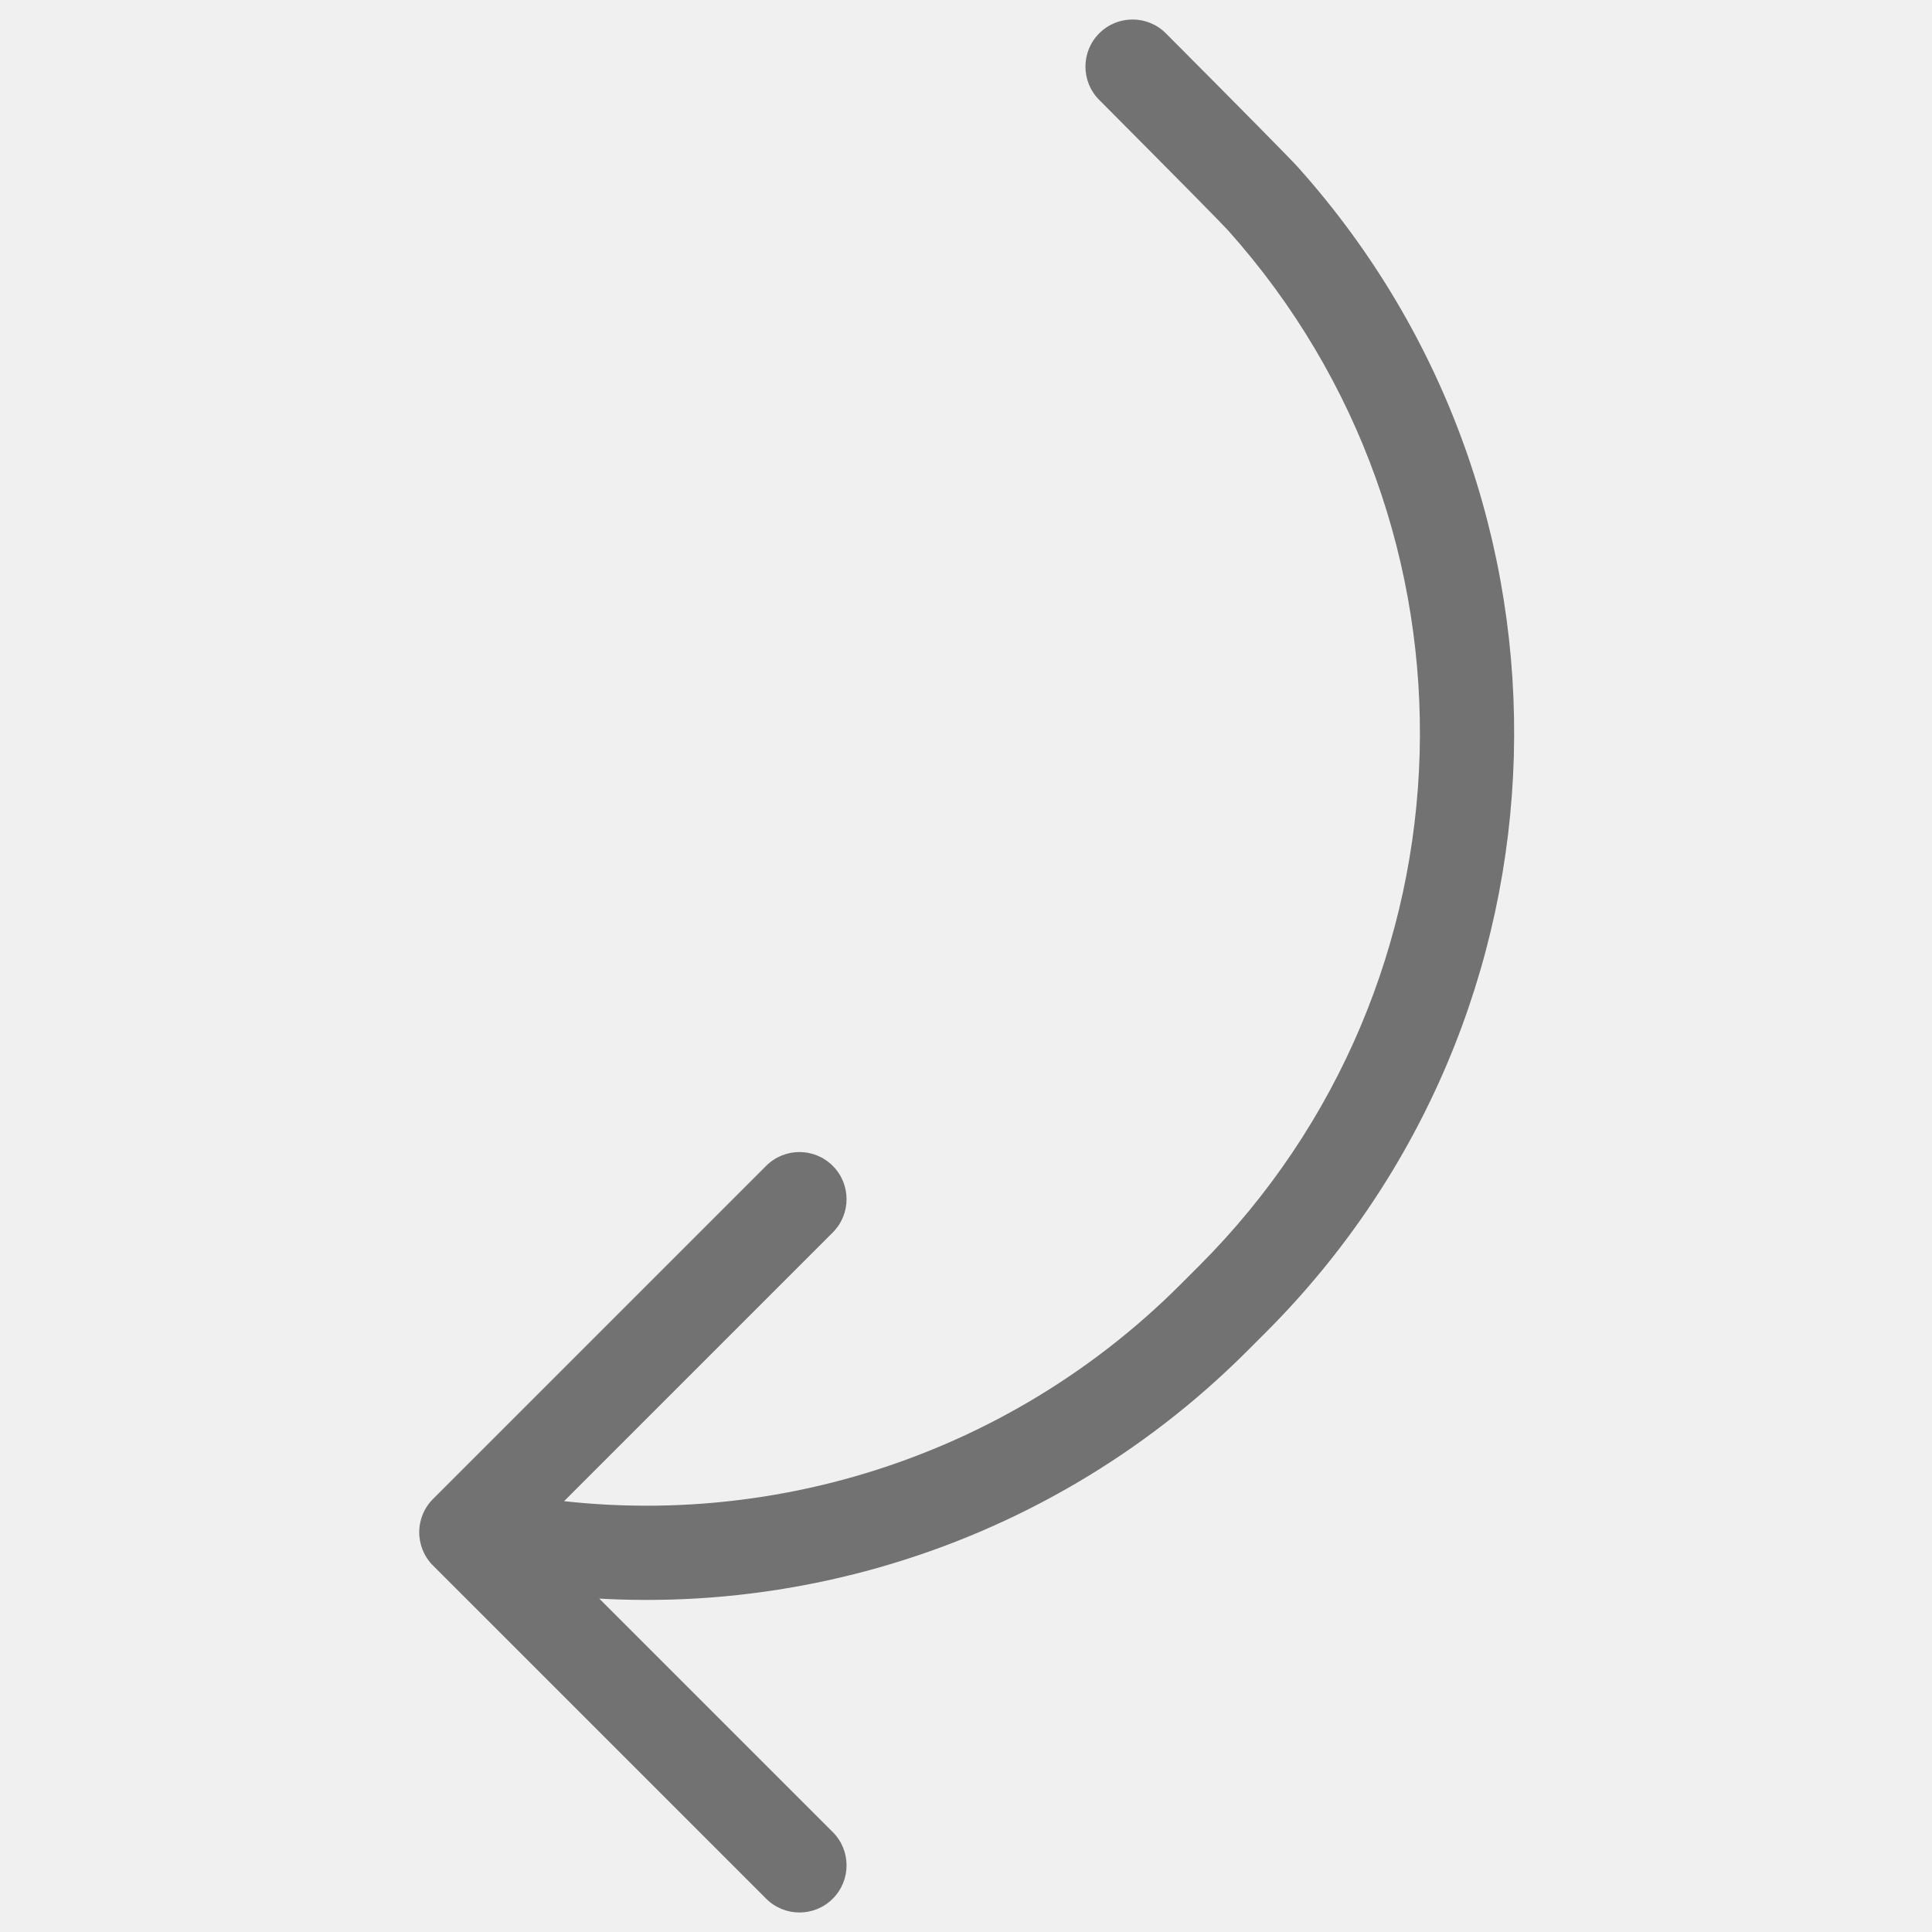
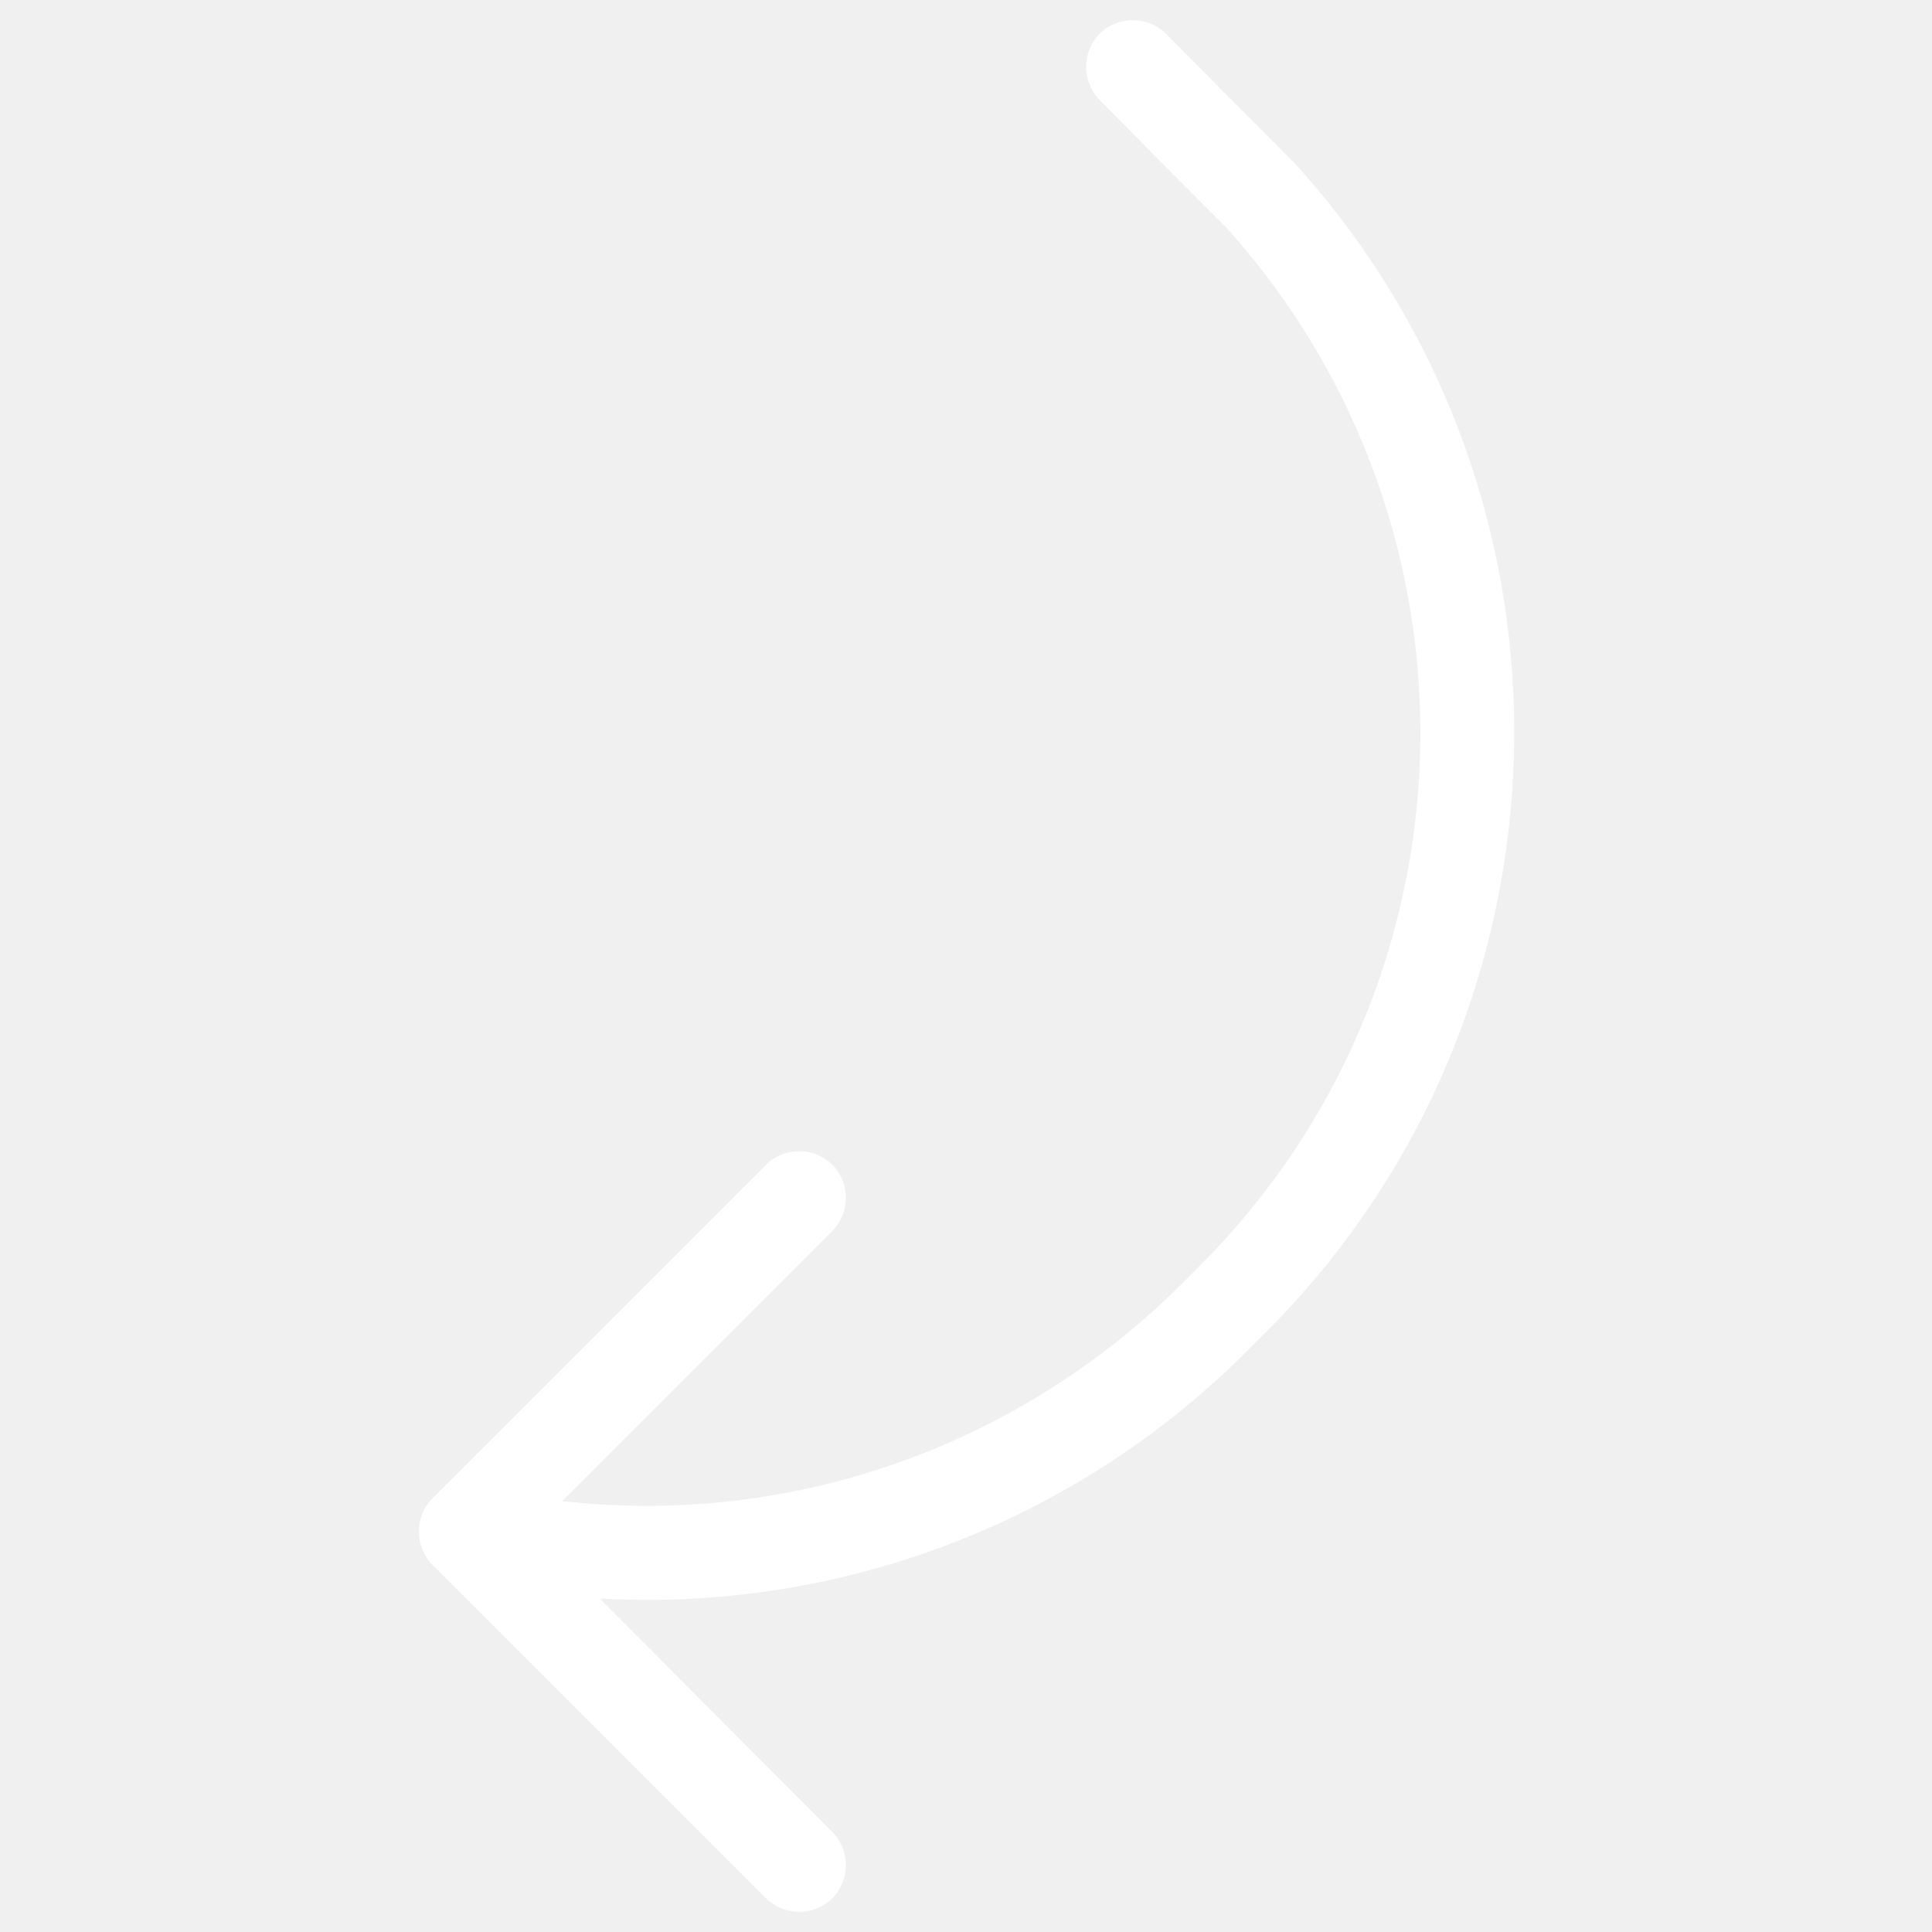
- <svg xmlns="http://www.w3.org/2000/svg" width="160.399" height="160.399" viewBox="0 0 160.399 160.399">
-   <path id="redo" d="M128.152,9.911a3.911,3.911,0,1,1,7.822,0v39.11a3.911,3.911,0,0,1-3.911,3.911H92.953a3.911,3.911,0,1,1,0-7.822h35.2ZM10.822,95.962A3.911,3.911,0,0,1,3,95.944c.023-9.666.056-14.714.107-15.642A70.4,70.4,0,0,1,73.4,13.822h2.214A70.481,70.481,0,0,1,135.38,46.948a3.911,3.911,0,0,1-6.633,4.146,62.658,62.658,0,0,0-53.135-29.45H73.4A62.579,62.579,0,0,0,10.918,80.731C10.879,81.438,10.844,86.68,10.822,95.962Z" transform="translate(166.763 68.493) rotate(135)" fill="#727272" />
+ <svg xmlns="http://www.w3.org/2000/svg" version="1.1" id="圖層_1" x="0px" y="0px" viewBox="-217 340.5 160.4 160.4" style="enable-background:new -217 340.5 160.4 160.4;" xml:space="preserve">
+   <style type="text/css">
+ 	.st0{fill:#FFFFFF;}
+ </style>
+   <path id="redo" class="st0" d="M-147.9,492.6c1.5,1.5,1.5,4,0,5.5c-1.5,1.5-4,1.5-5.5,0l-27.7-27.7c-1.5-1.5-1.5-4,0-5.5l27.7-27.7  c1.5-1.5,4-1.5,5.5,0c1.5,1.5,1.5,4,0,5.5c0,0,0,0,0,0l-24.9,24.9L-147.9,492.6z M-125.7,348.8c-1.5-1.5-1.5-4,0-5.5  c1.5-1.5,4-1.5,5.5,0l0,0c6.8,6.9,10.4,10.4,11,11.1c24.9,27.8,23.7,70.3-2.7,96.7l-1.6,1.6c-17.2,17.2-42,24.3-65.7,18.8  c-2.1-0.5-3.4-2.6-2.9-4.7c0.5-2.1,2.6-3.4,4.7-2.9c21.1,4.9,43.1-1.5,58.4-16.7l1.6-1.6c23.5-23.5,24.5-61.2,2.4-86  C-115.5,359.1-119.2,355.4-125.7,348.8z" />
</svg>
